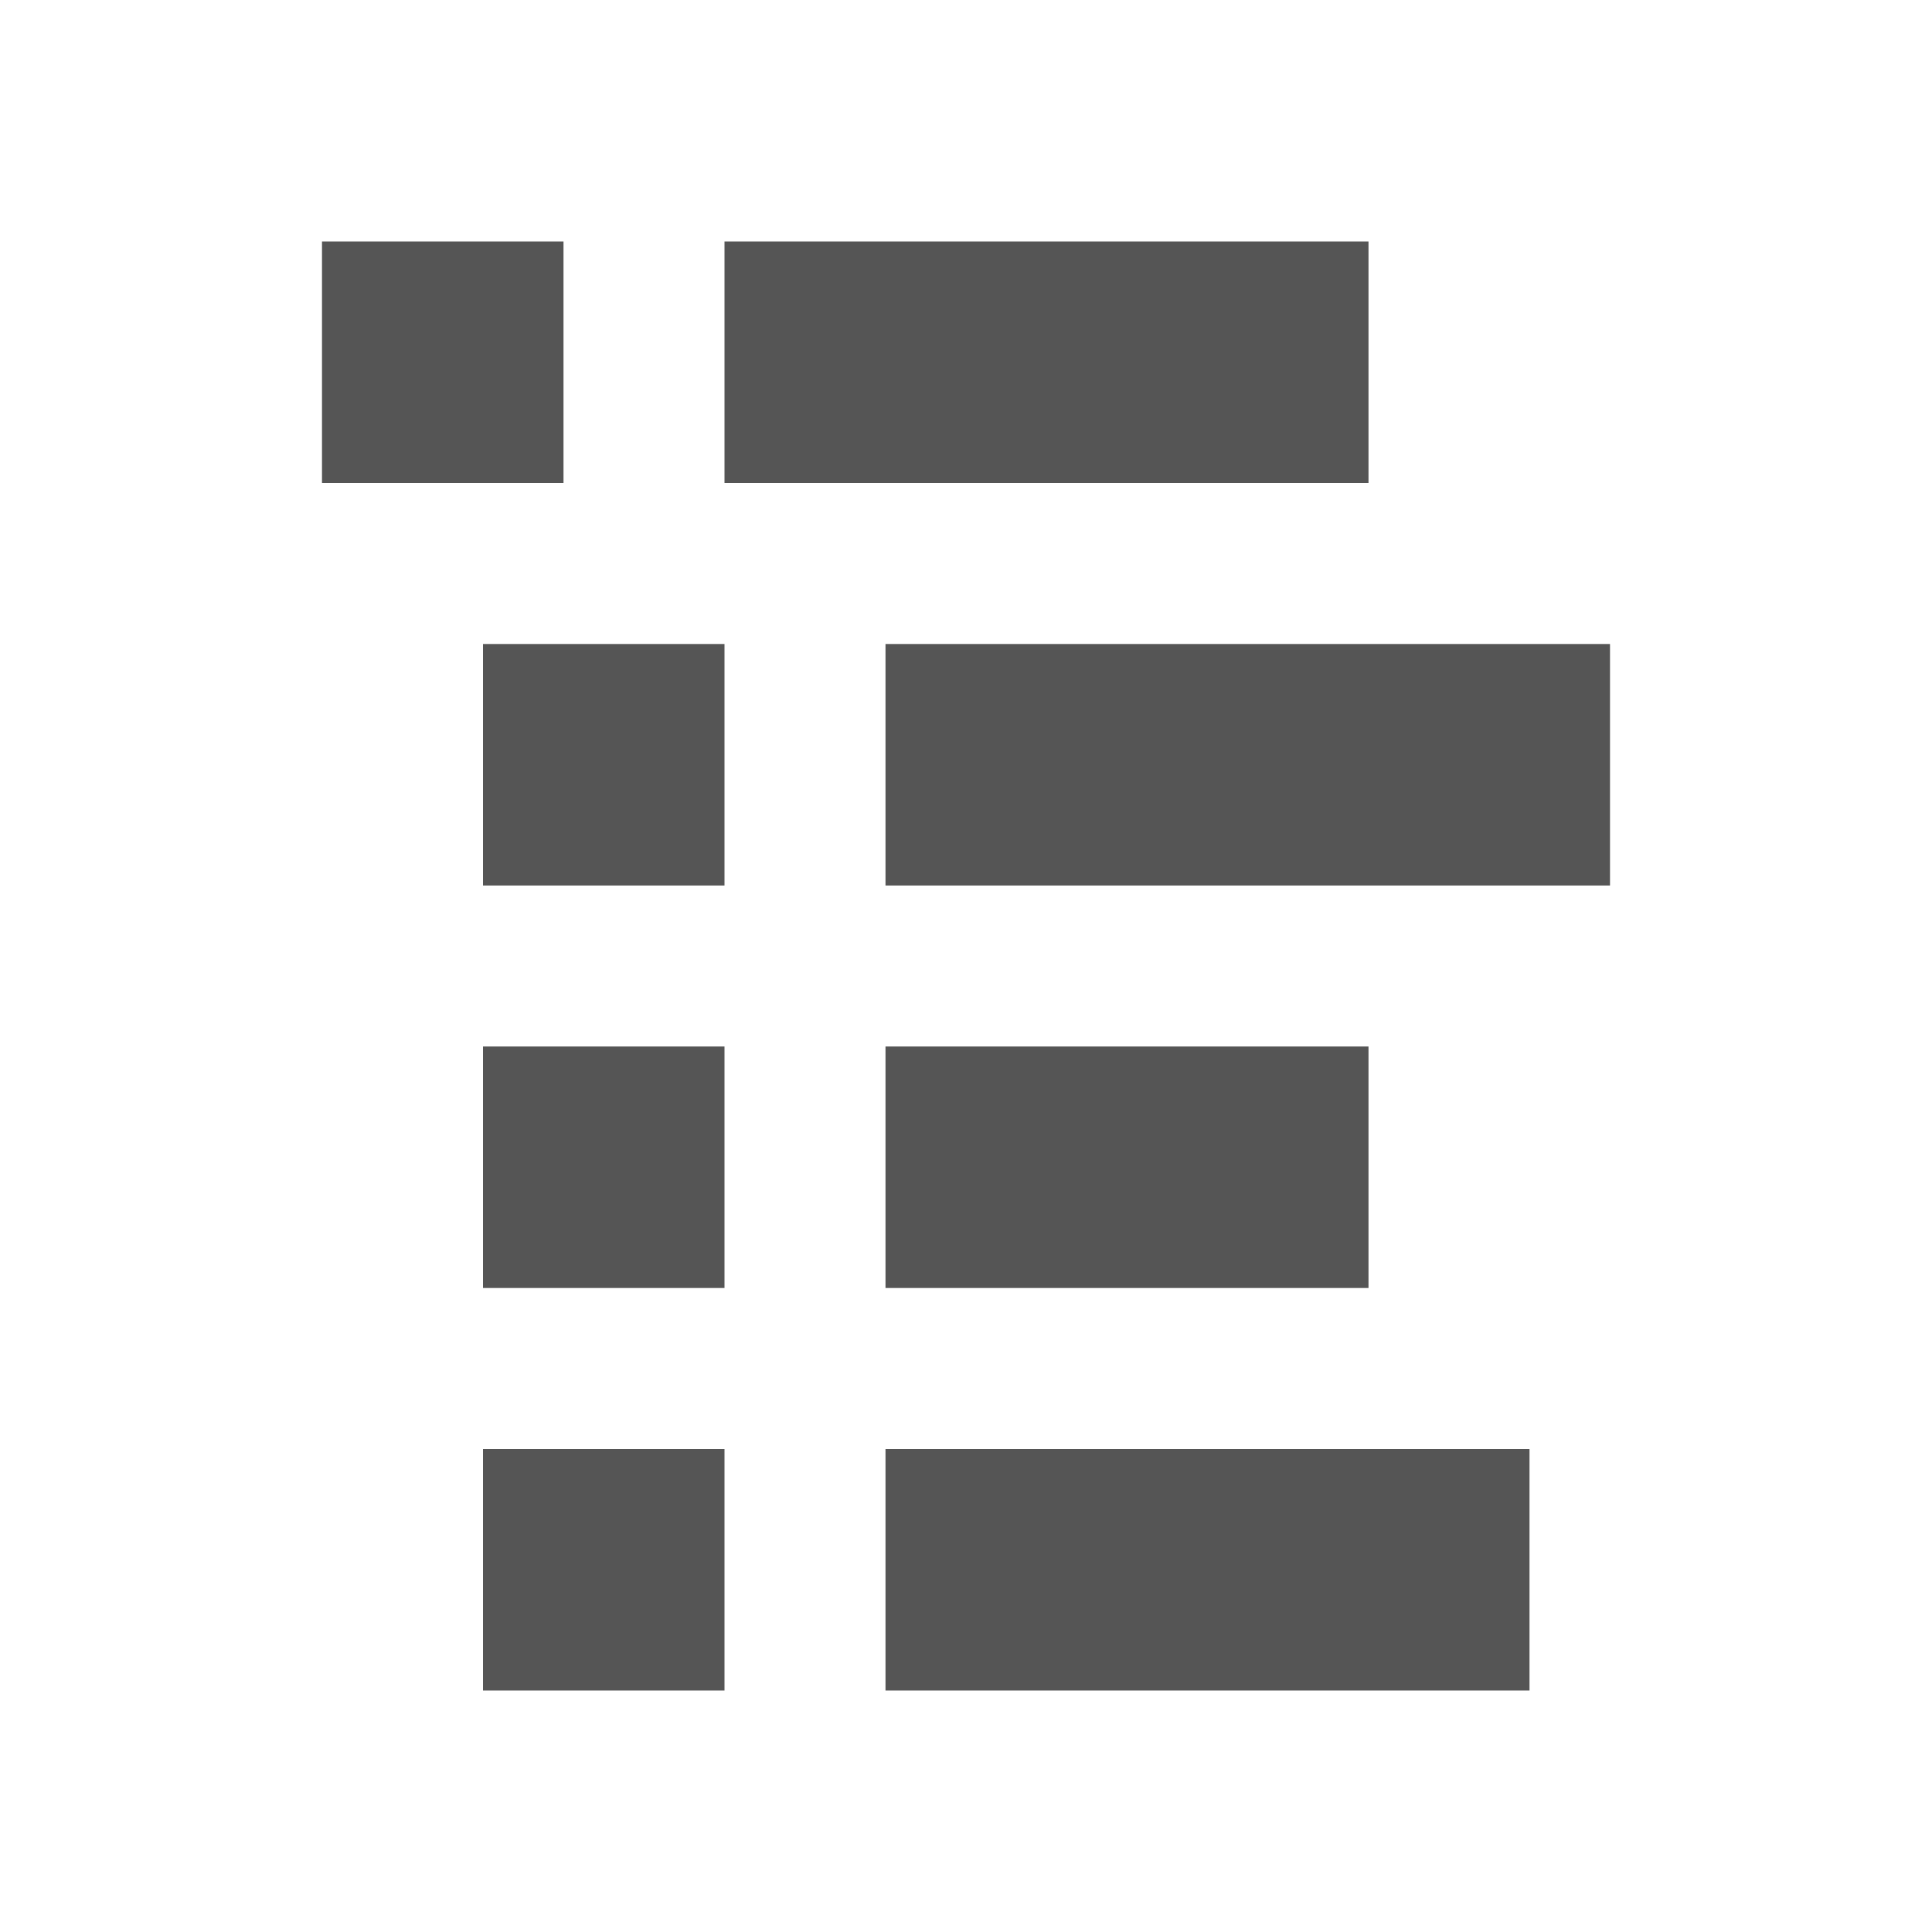
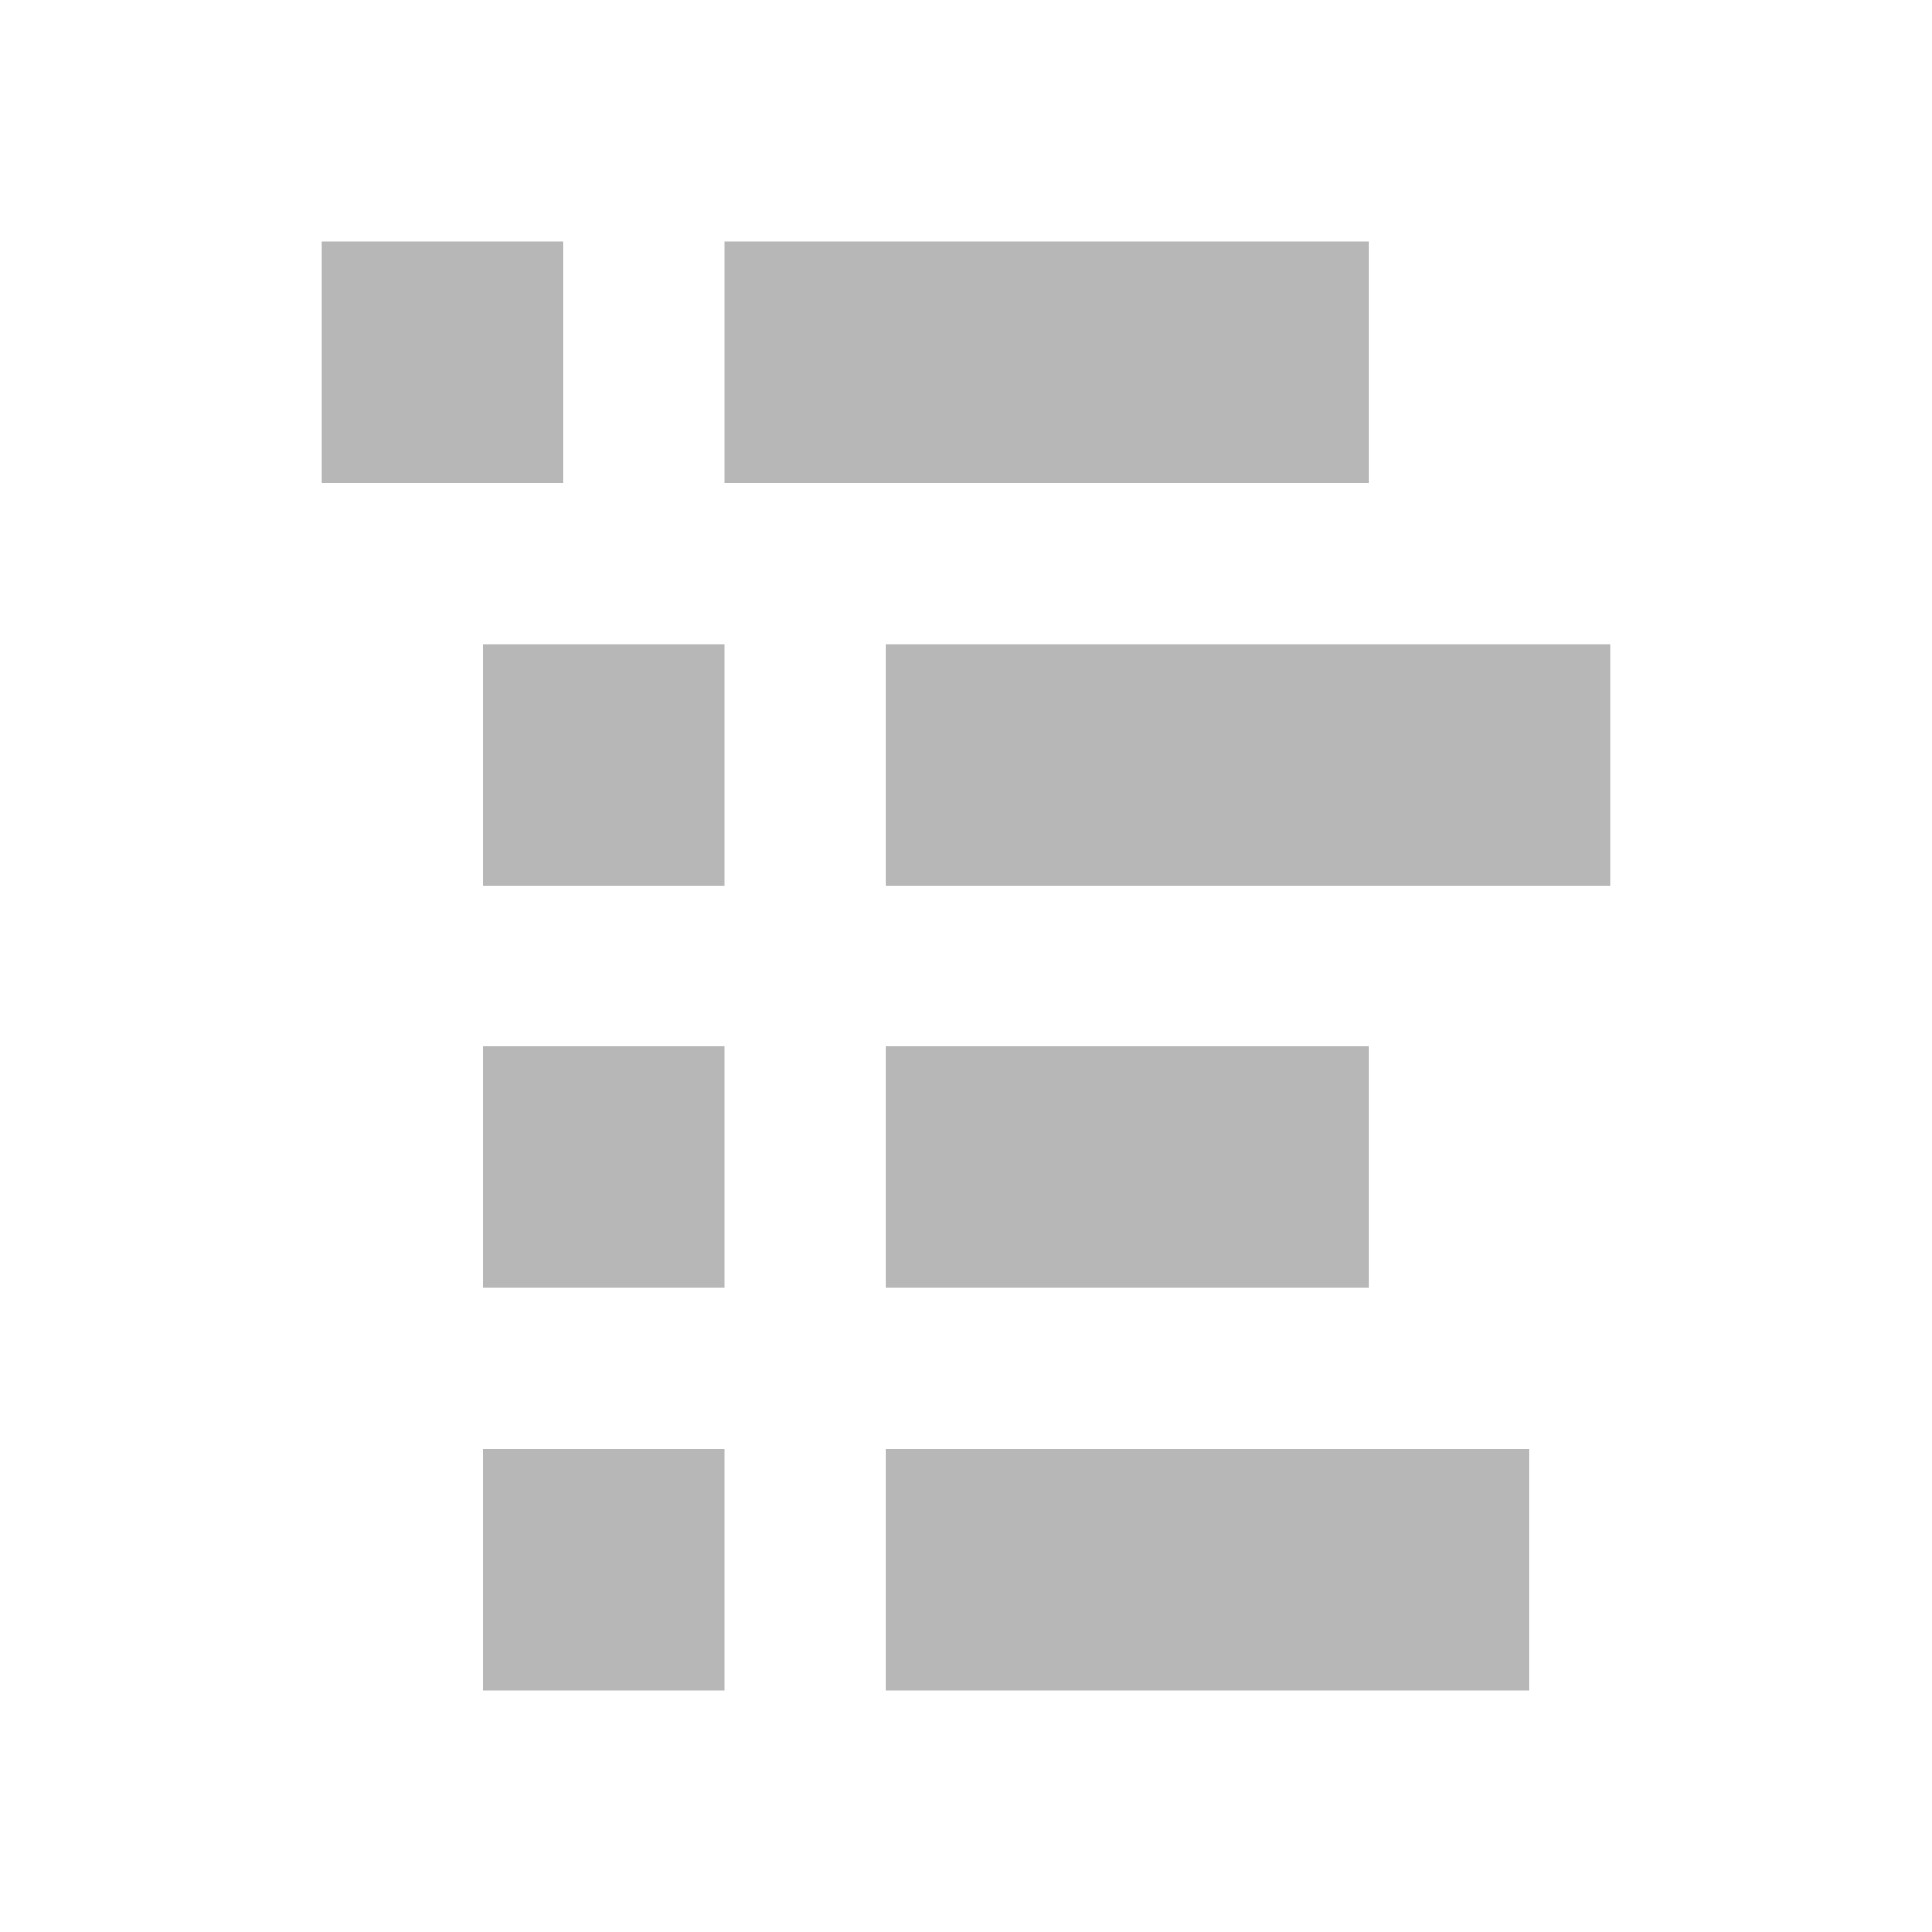
- <svg xmlns="http://www.w3.org/2000/svg" version="1.1" width="24" height="24" viewBox="0 0 24 24">
-   <path d="M4 3 4 6 7 6 7 3zm5 0 0 3 8 0 0-3zm-3 5 0 3 3 0 0-3zm5 0 0 3 9 0 0-3zm-5 5 0 3 3 0 0-3zm5 0 0 3 6 0 0-3zm-5 5 0 3 3 0 0-3zm5 0 0 3 8 0 0-3z" fill="#555" />
+ <svg xmlns="http://www.w3.org/2000/svg" version="1.1" id="Calque_1" x="0px" y="0px" viewBox="0 0 24 24" style="enable-background:new 0 0 24 24;" xml:space="preserve">
+   <style type="text/css">
+ 	.st0{fill:#B7B7B7;}
+ </style>
+   <path class="st0" d="M4,3v3h3V3H4z M9,3v3h8V3H9z M6,8v3h3V8H6z M11,8v3h9V8H11z M6,13v3h3v-3H6z M11,13v3h6v-3H11z M6,18v3h3v-3H6z   M11,18v3h8v-3H11z" />
</svg>
